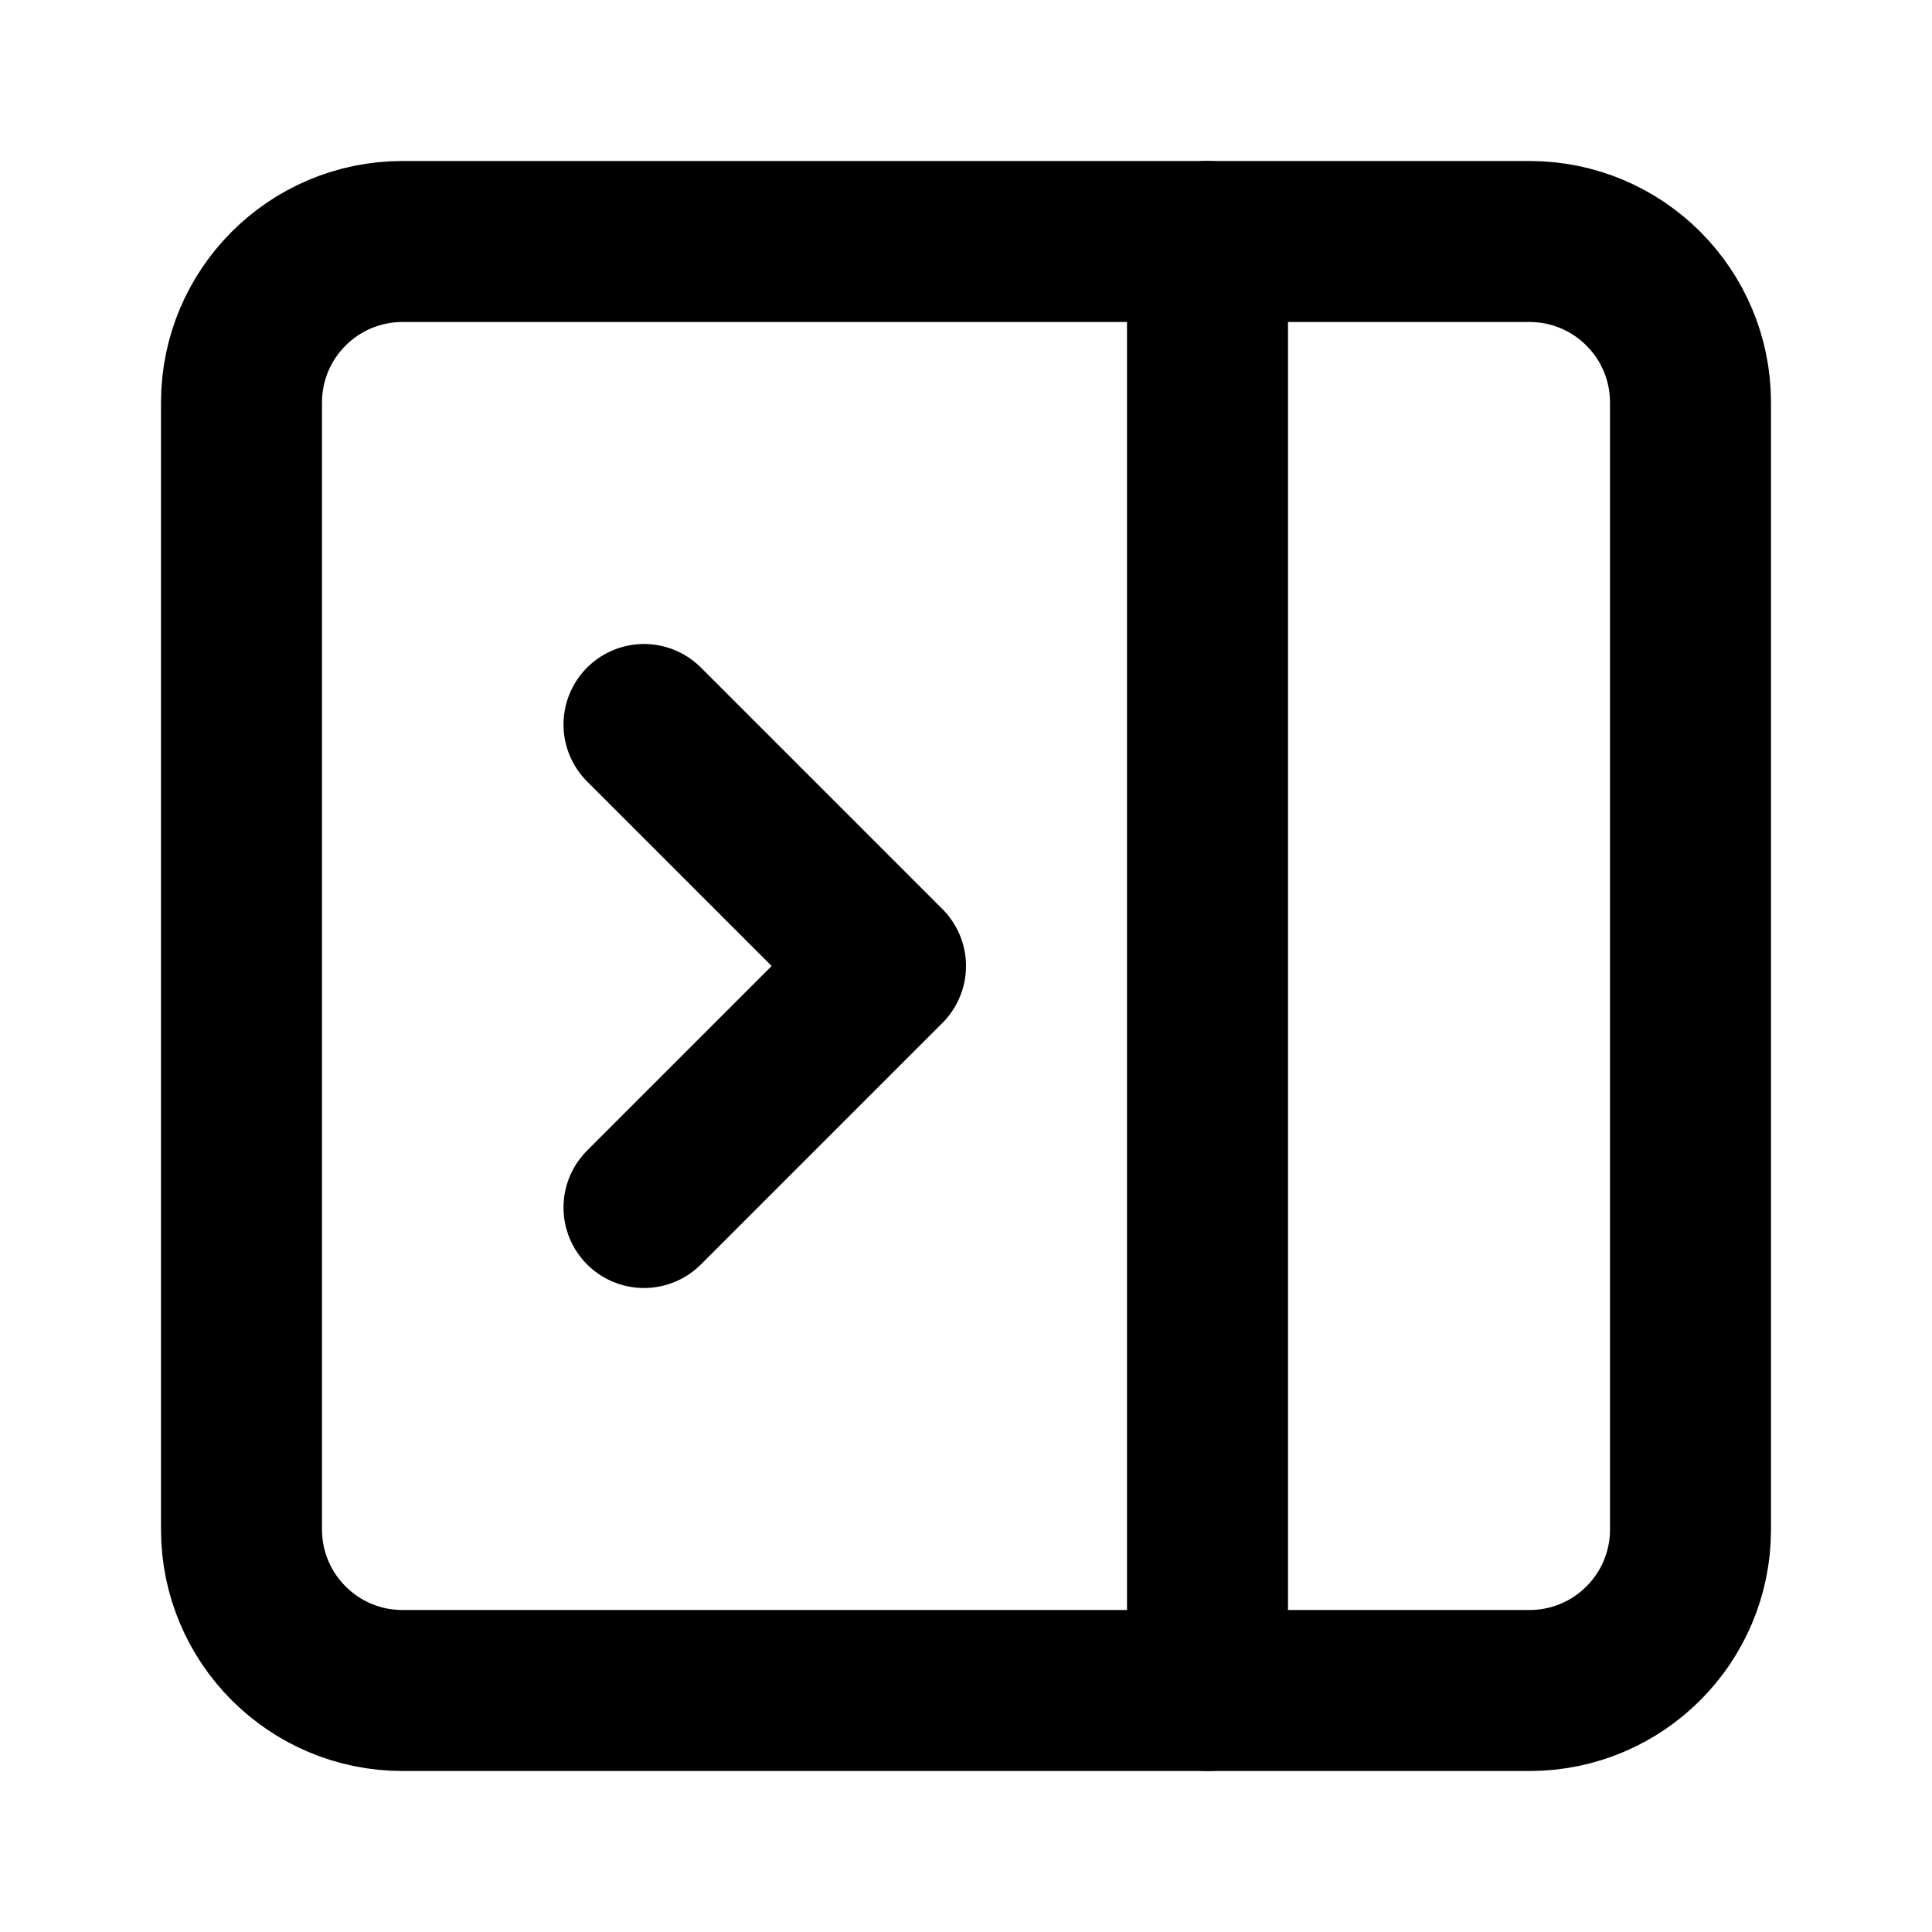
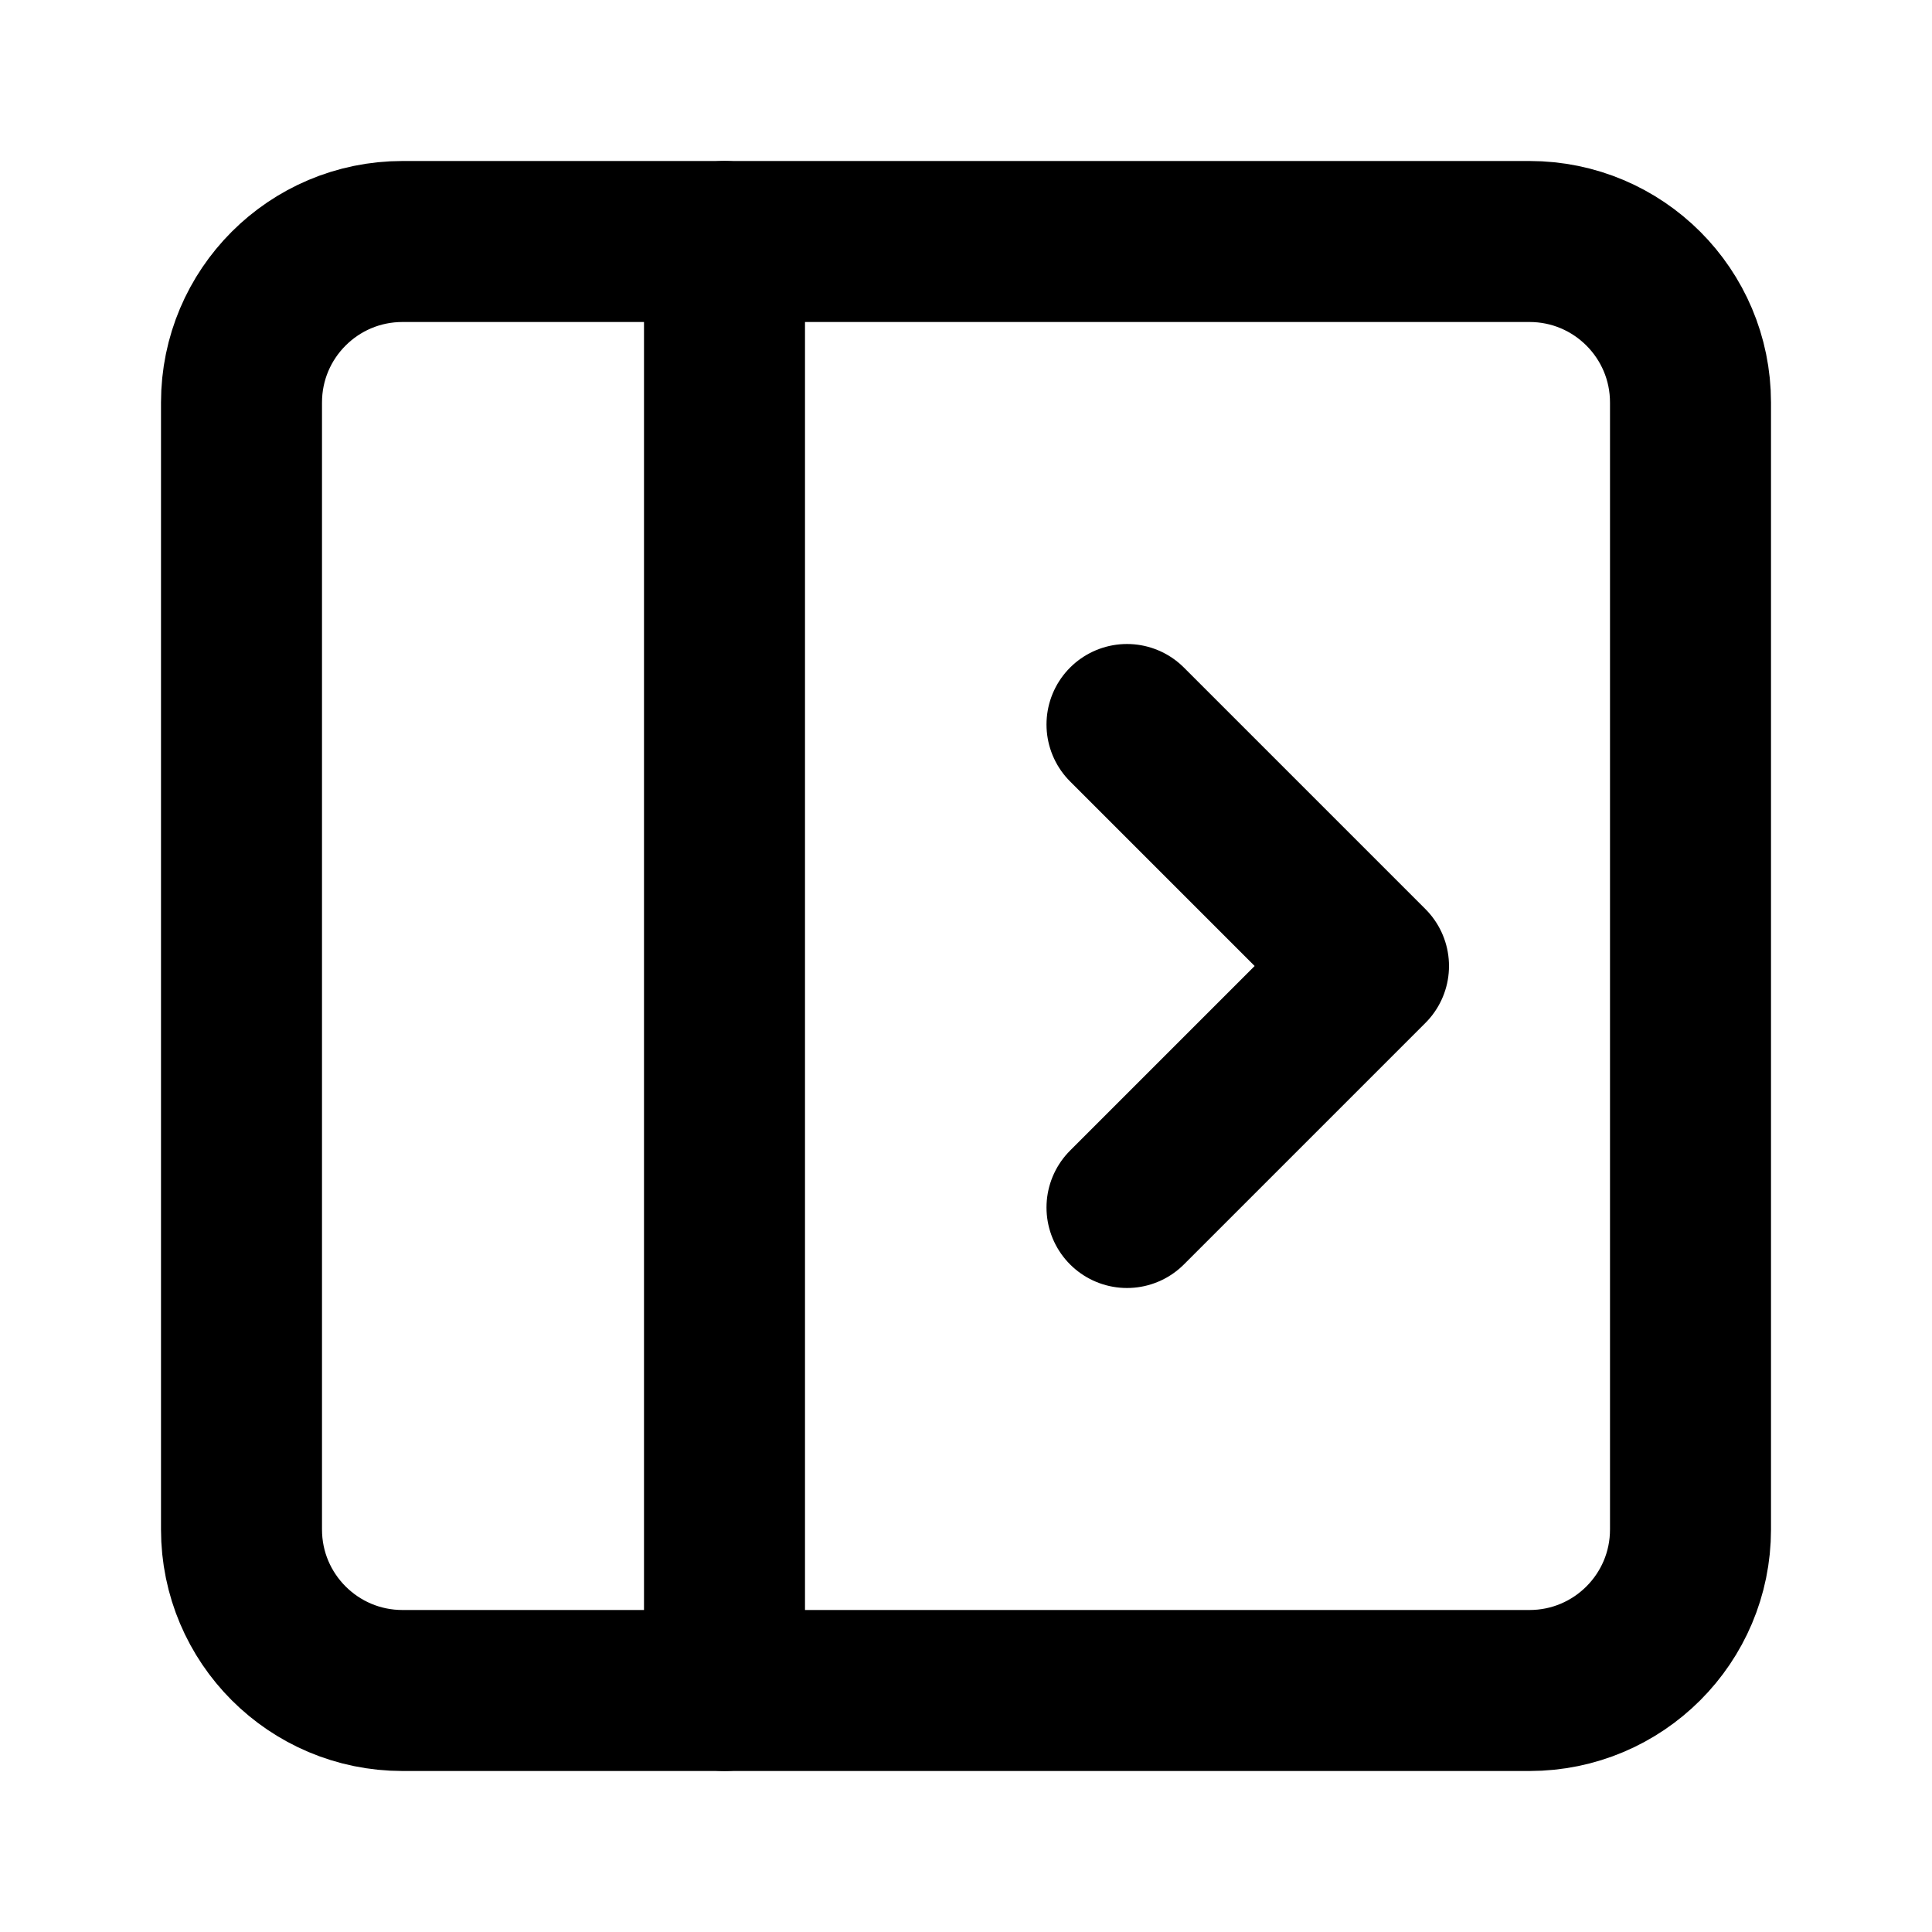
<svg xmlns="http://www.w3.org/2000/svg" width="24" height="24" viewBox="0 0 24 24" fill="none" stroke="currentColor" stroke-width="2" stroke-linecap="round" stroke-linejoin="round">
  <rect width="18" height="18" x="3" y="3" rx="2" />
-   <path d="M15 3v18" />
-   <path d="m8 9 3 3-3 3" />
+   <path d="M9 3v18" />
+   <path d="m14 9 3 3-3 3" />
</svg>
